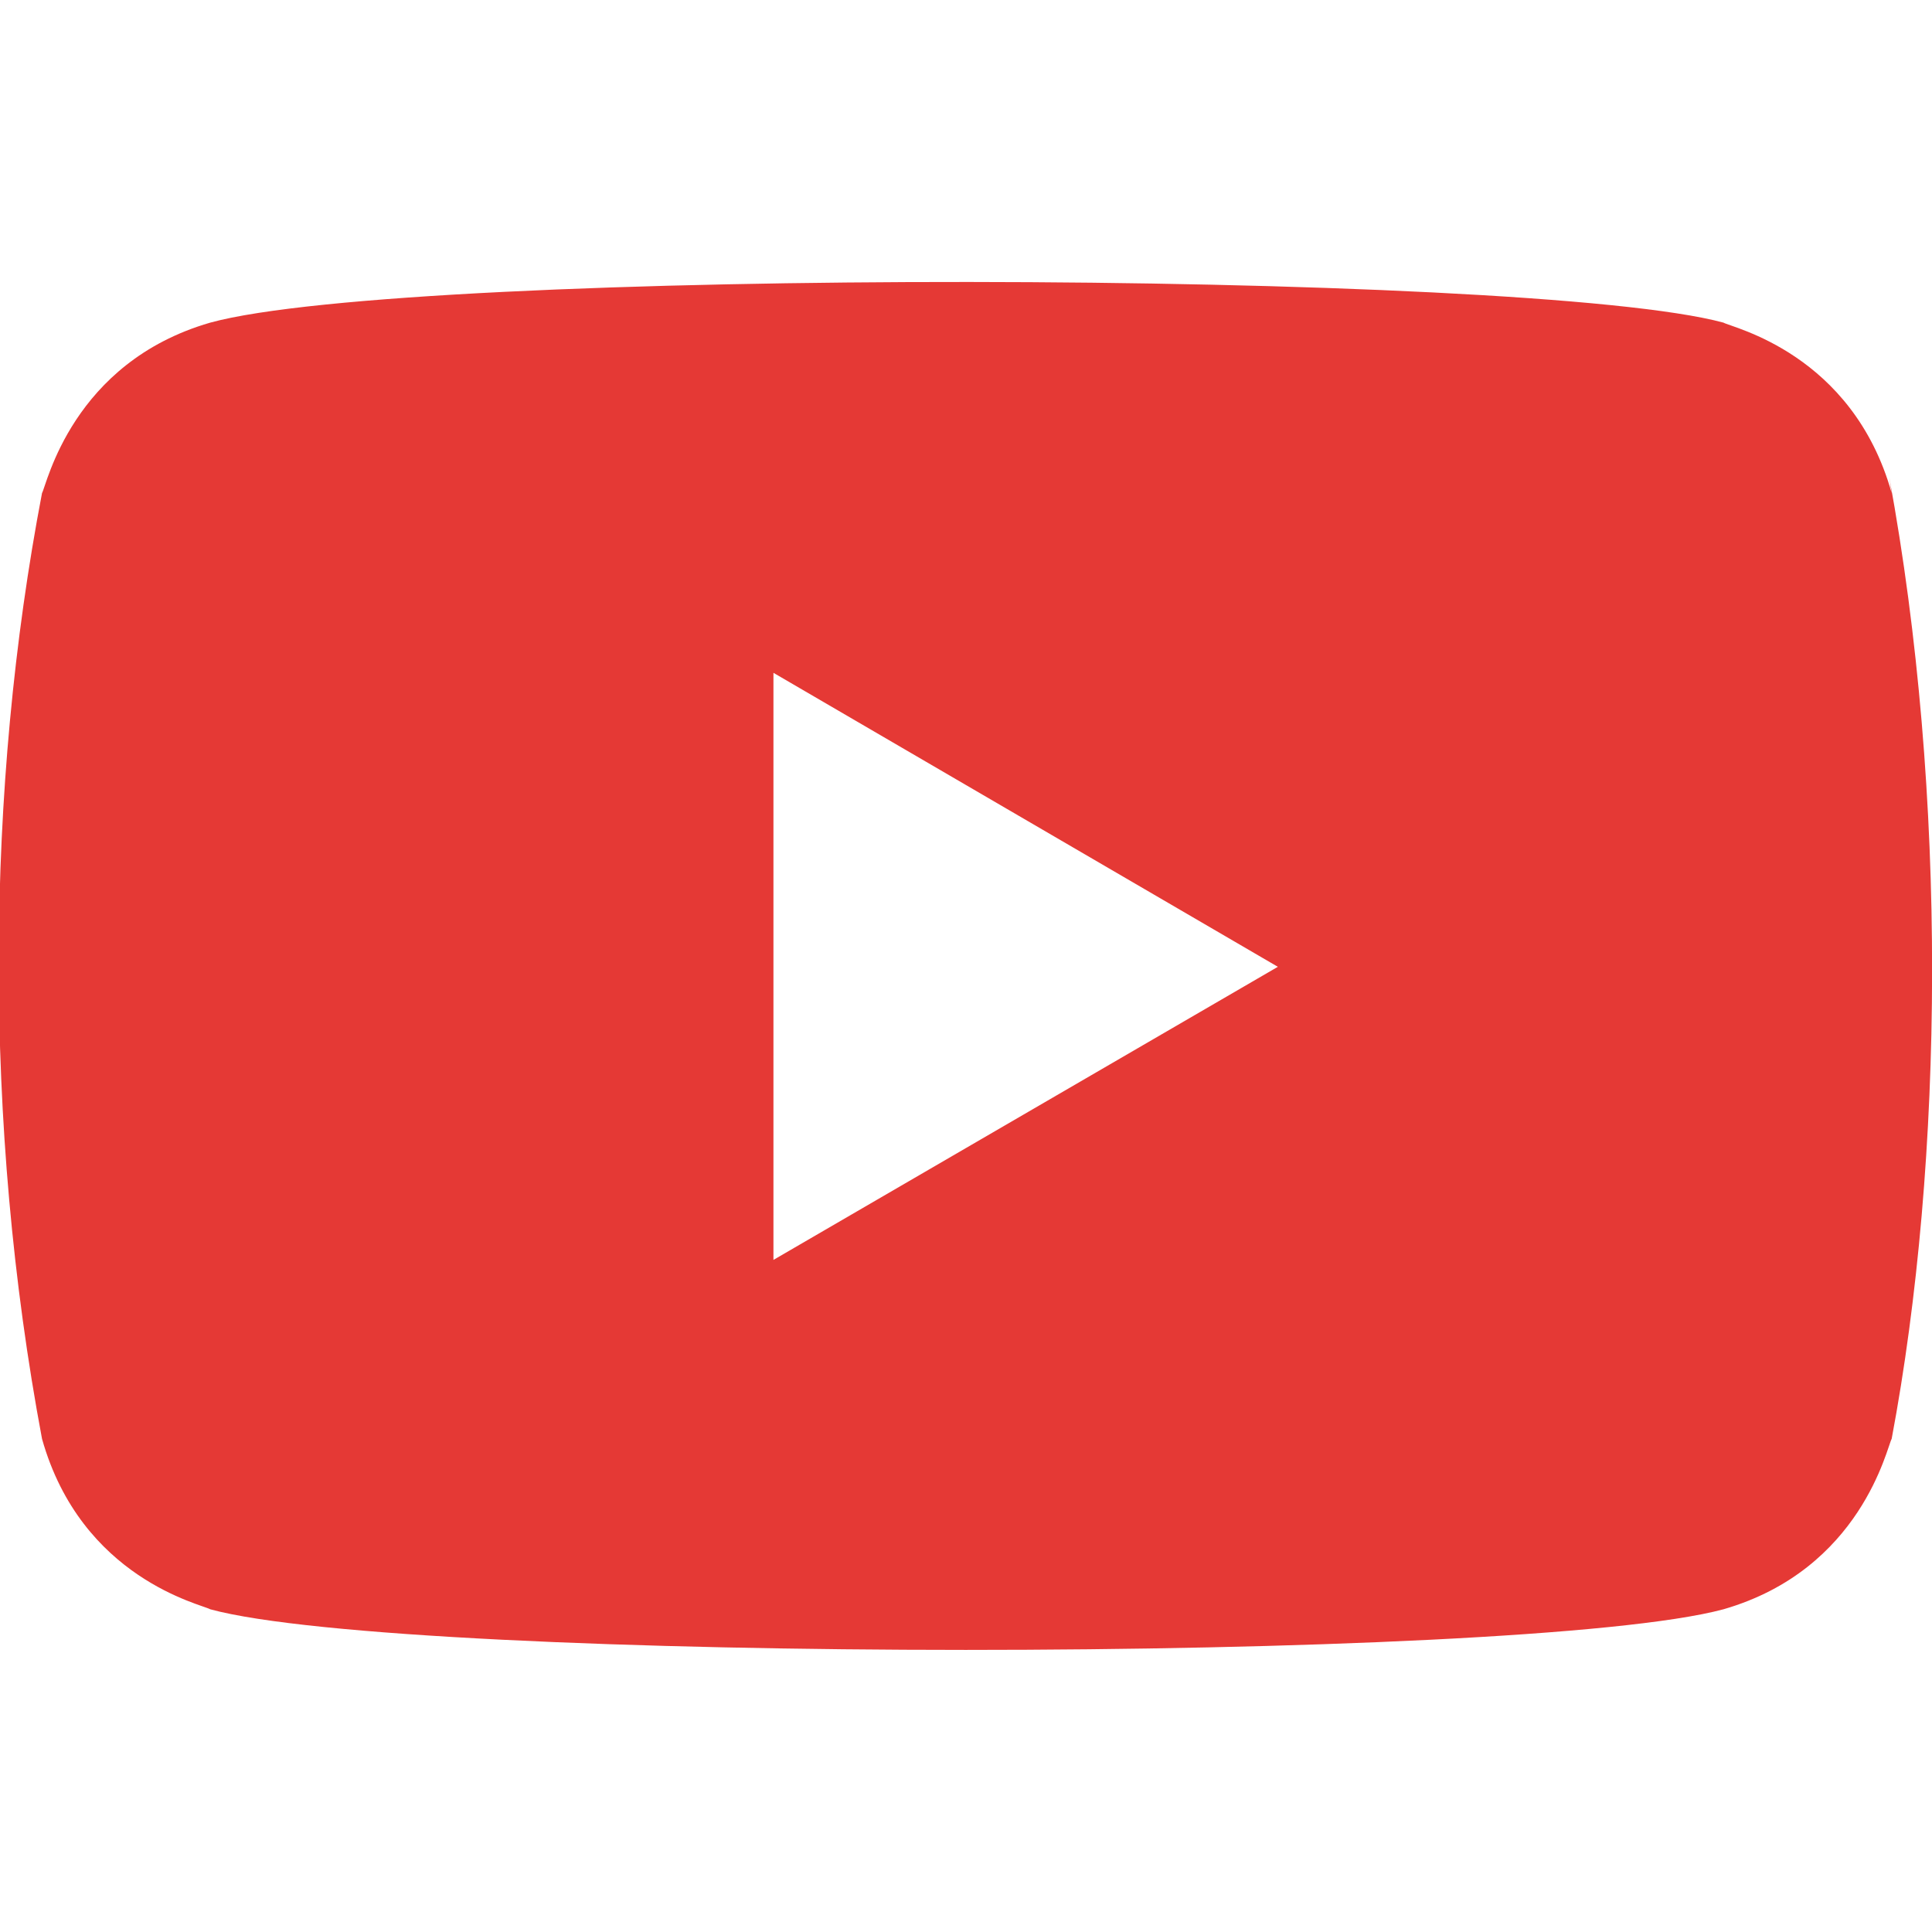
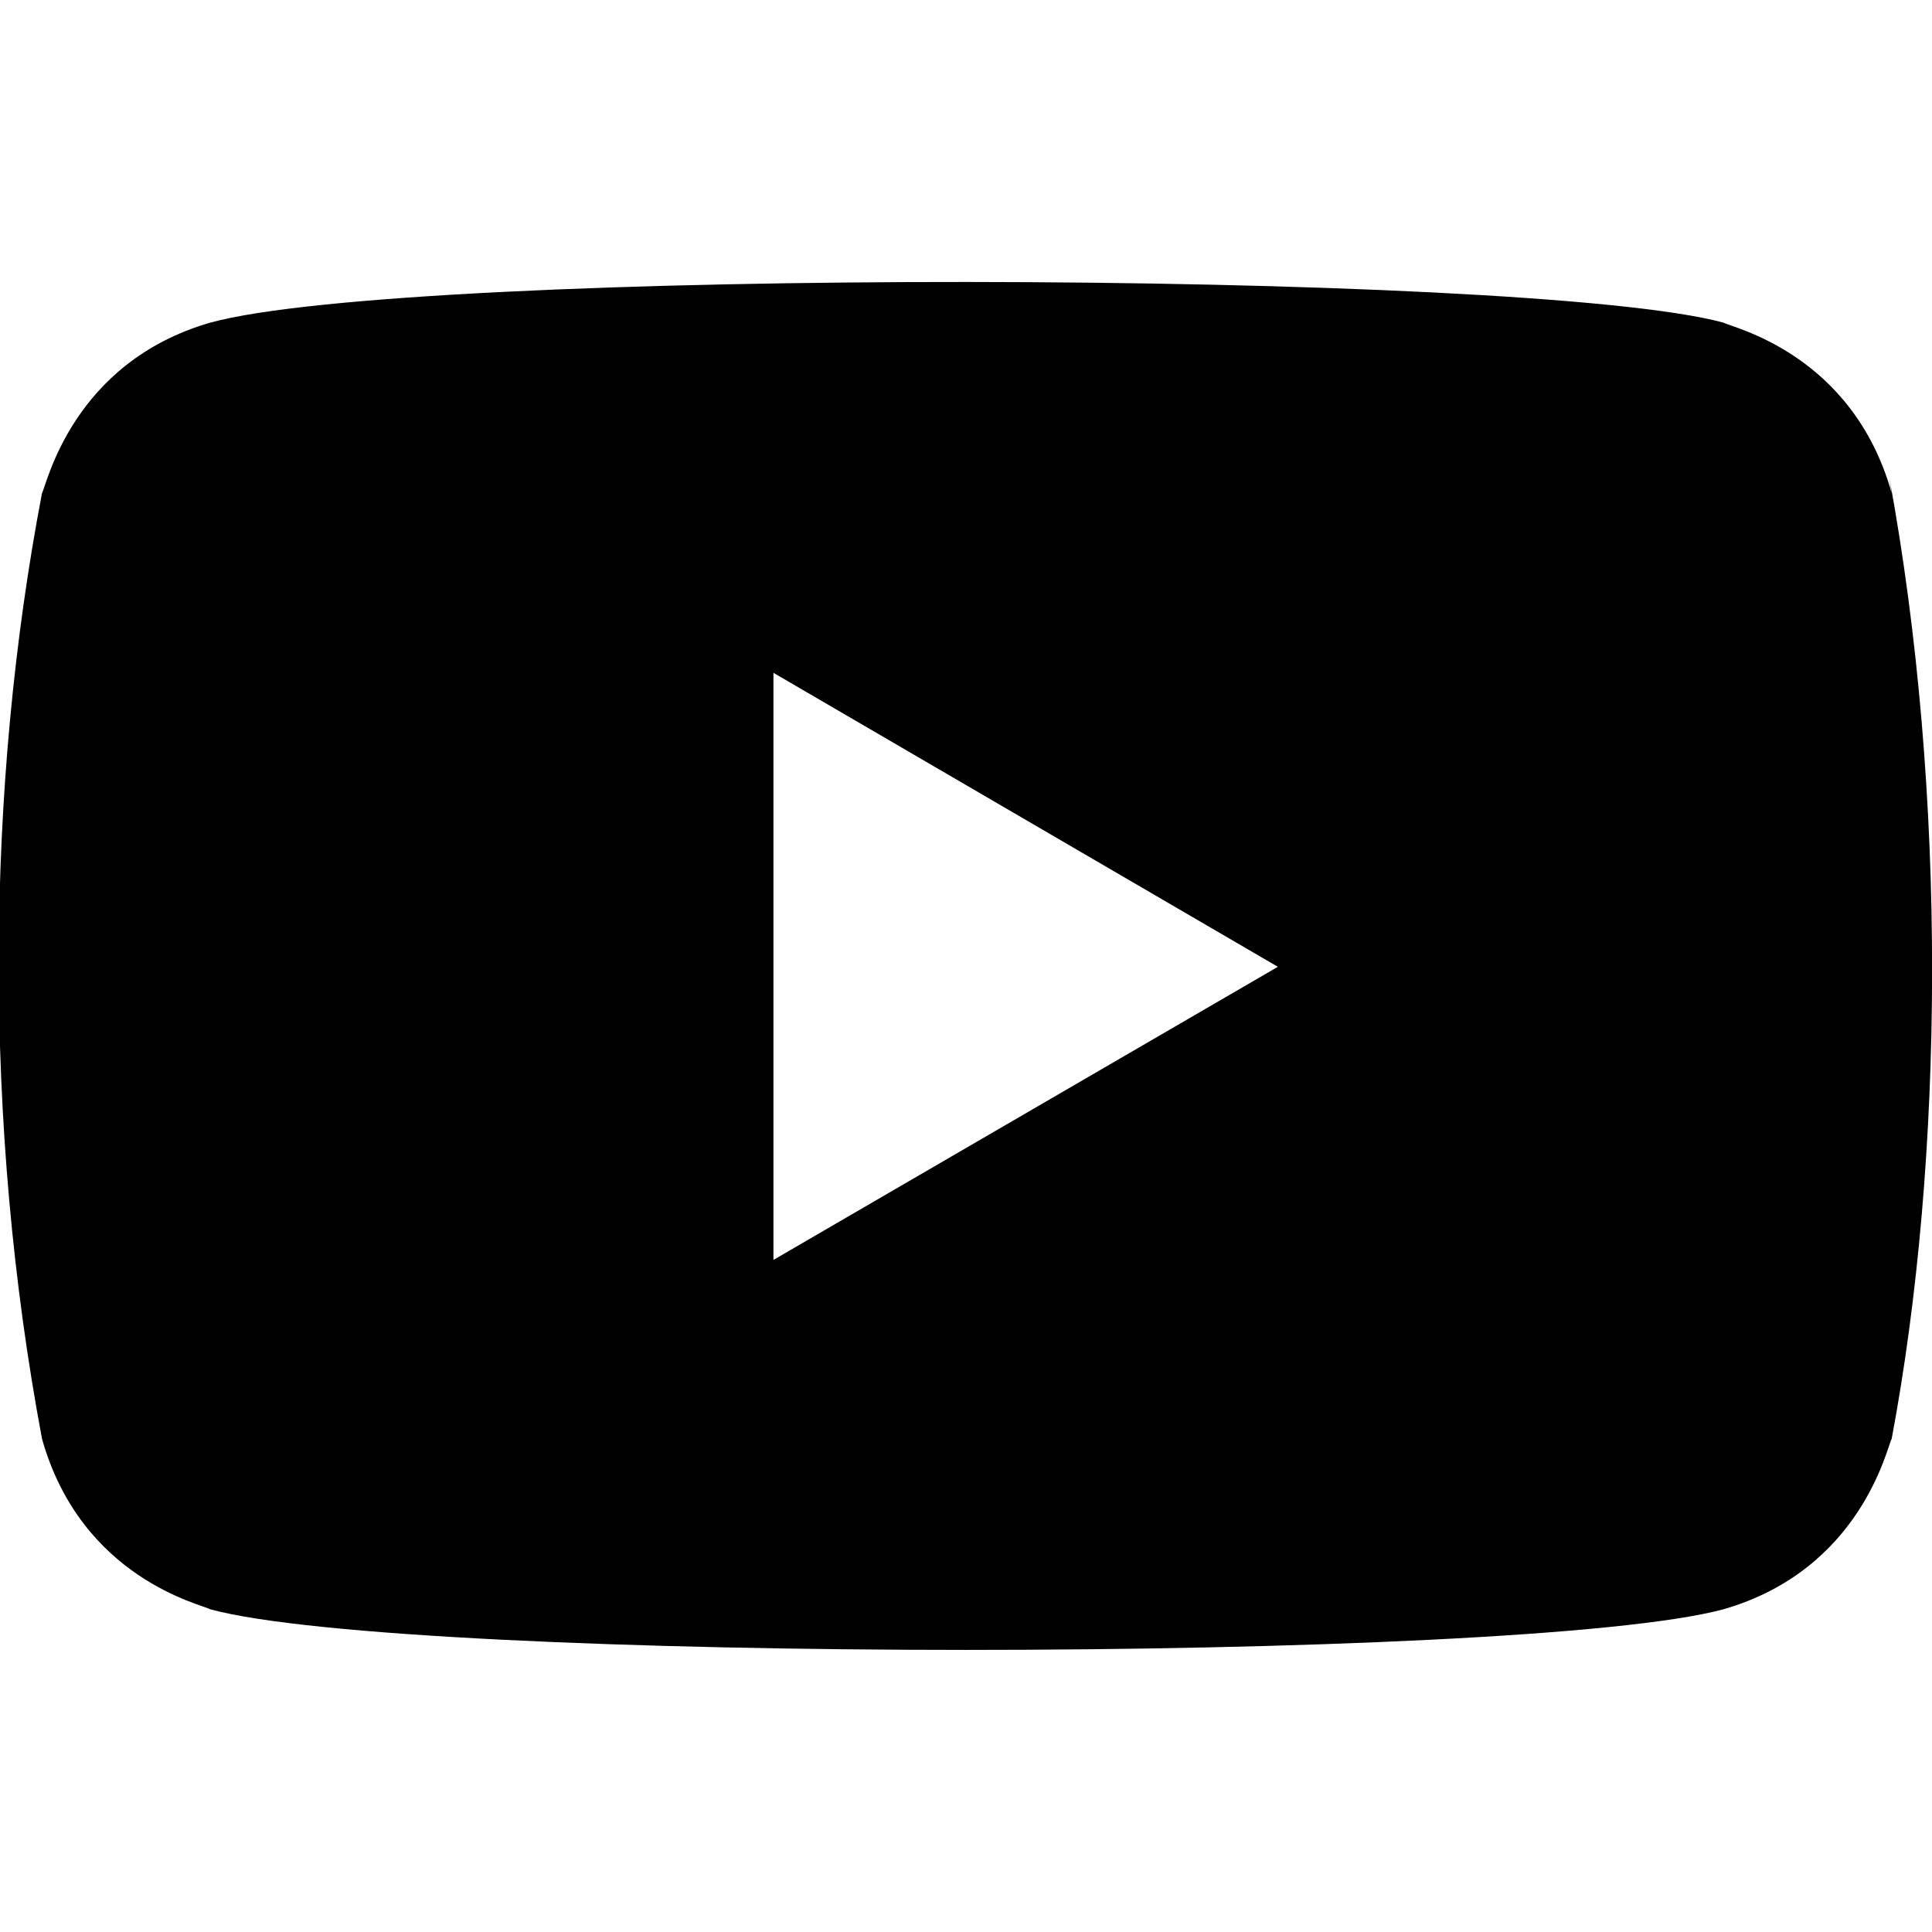
<svg xmlns="http://www.w3.org/2000/svg" enable-background="new 0 0 24 24" height="512" viewBox="0 0 24 24" width="512">
-   <path d="m.522 17.874c.49 1.738 1.989 2.056 2.089 2.117 2.467.672 16.295.674 18.799 0 1.715-.496 2.03-2.017 2.089-2.117.653-3.474.696-8.003-.03-11.945l.03.196c-.49-1.738-1.989-2.056-2.089-2.117-2.434-.661-16.298-.686-18.799 0-1.715.497-2.03 2.017-2.089 2.117-.699 3.651-.734 7.84 0 11.749zm9.086-2.223v-7.293l6.266 3.652z" fill="#e53935" />
+   <path d="m.522 17.874c.49 1.738 1.989 2.056 2.089 2.117 2.467.672 16.295.674 18.799 0 1.715-.496 2.03-2.017 2.089-2.117.653-3.474.696-8.003-.03-11.945l.03.196c-.49-1.738-1.989-2.056-2.089-2.117-2.434-.661-16.298-.686-18.799 0-1.715.497-2.03 2.017-2.089 2.117-.699 3.651-.734 7.84 0 11.749zm9.086-2.223v-7.293l6.266 3.652z" />
</svg>
